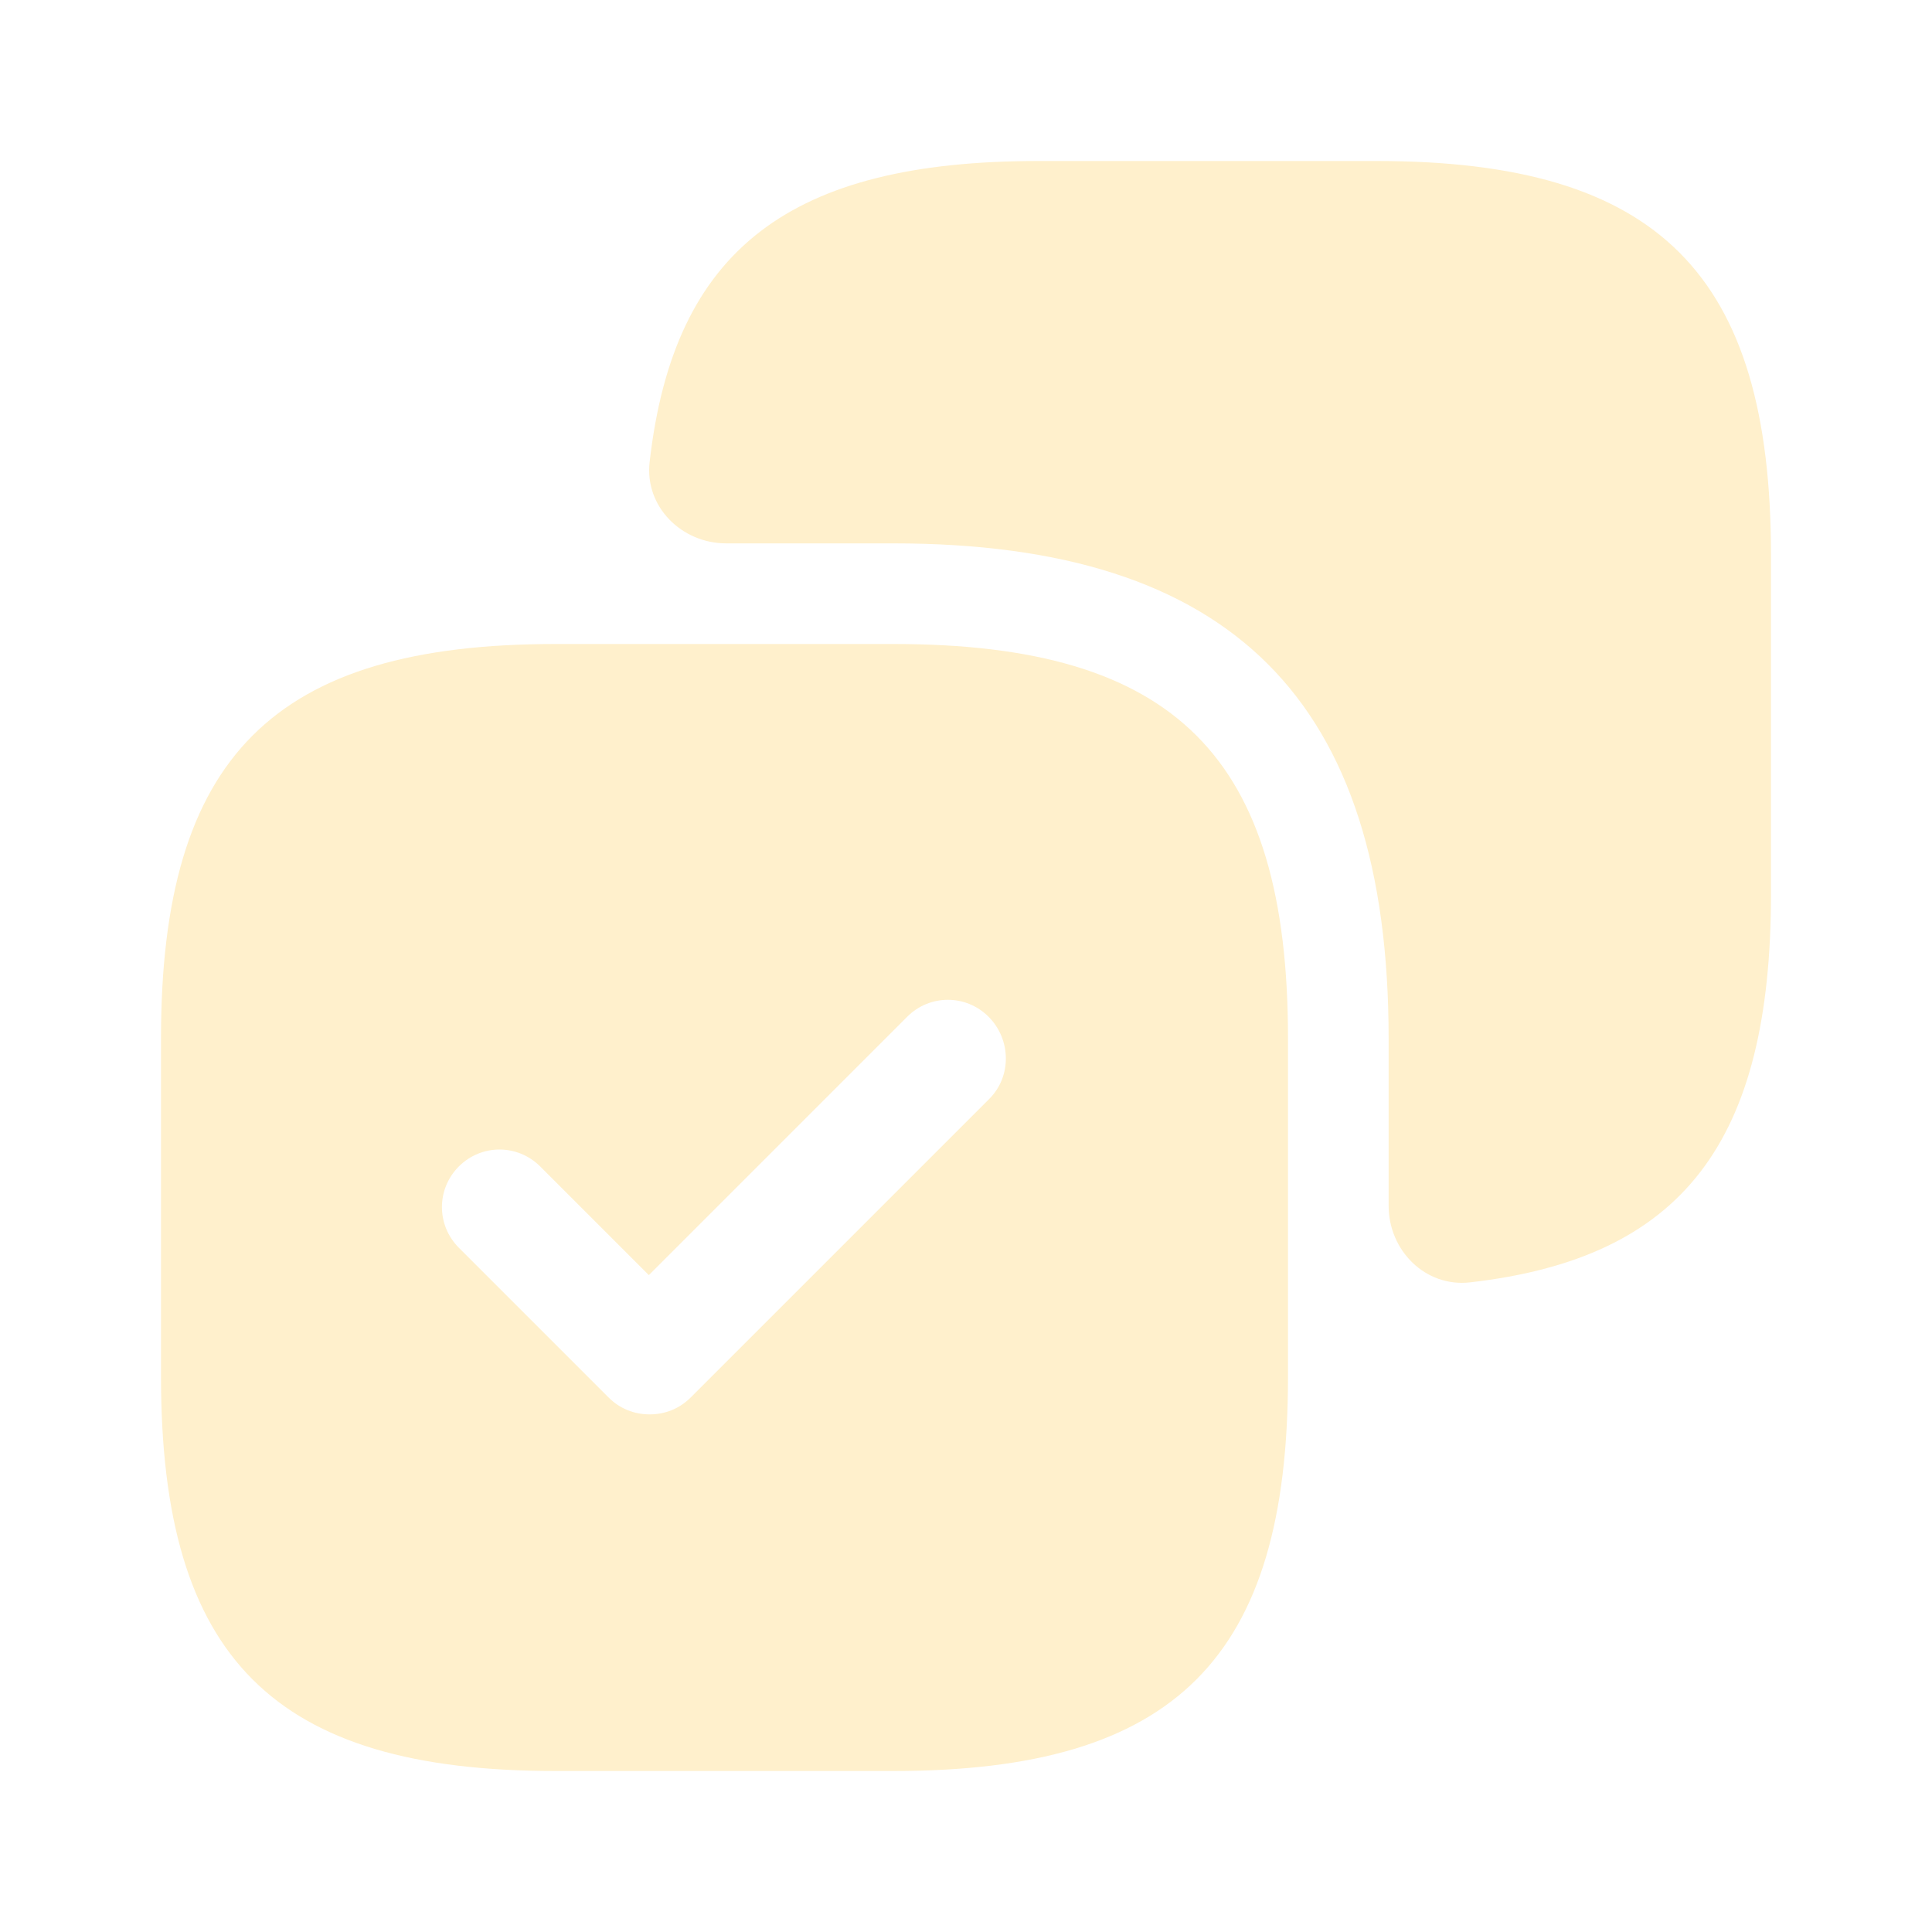
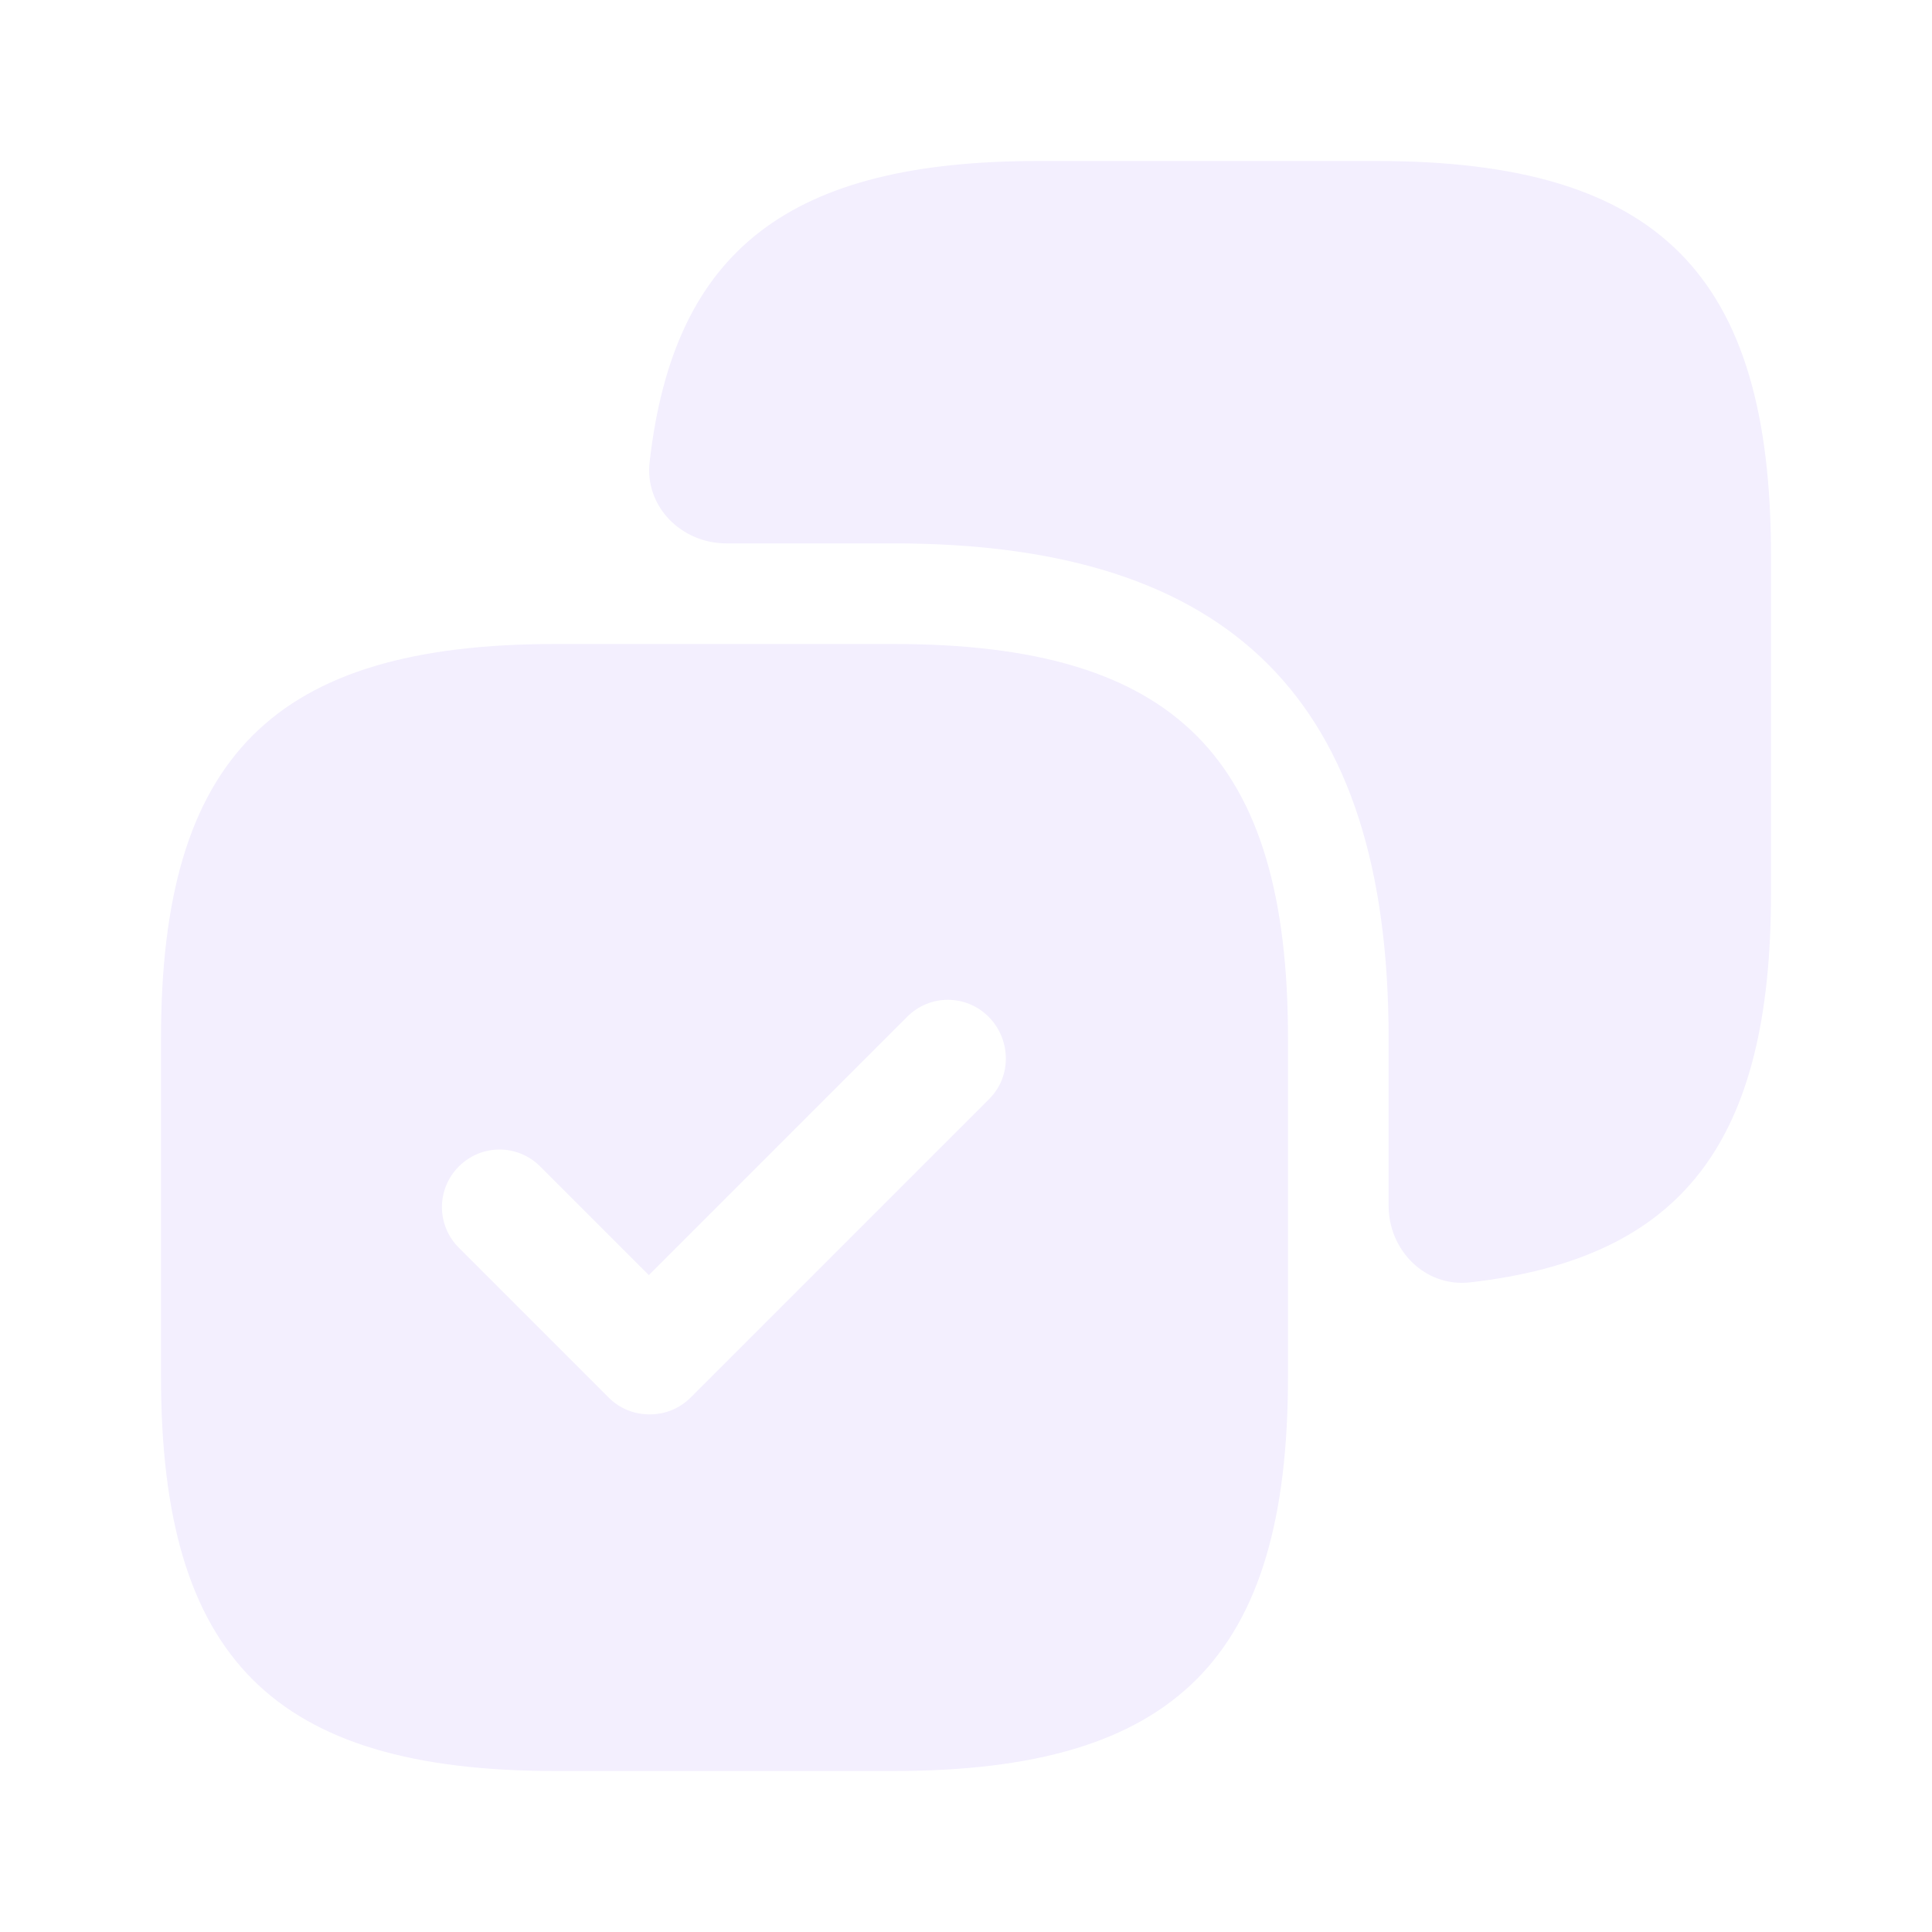
<svg xmlns="http://www.w3.org/2000/svg" width="24" height="24" viewBox="0 0 24 24" fill="none">
-   <path d="M17.1 2H12.9C9.817 2 8.371 3.094 8.07 5.739C8.006 6.292 8.465 6.75 9.022 6.75H11.1C15.3 6.75 17.25 8.7 17.25 12.9V14.978C17.25 15.535 17.707 15.993 18.261 15.93C20.906 15.629 22 14.183 22 11.1V6.9C22 3.4 20.6 2 17.1 2Z" fill="#fff0cc" />
-   <path d="M11.1 8H6.9C3.4 8 2 9.4 2 12.9V17.1C2 20.6 3.4 22 6.9 22H11.1C14.6 22 16 20.6 16 17.1V12.9C16 9.4 14.6 8 11.1 8ZM12.29 13.65L8.58 17.36C8.44 17.5 8.26 17.57 8.07 17.57C7.88 17.57 7.7 17.5 7.56 17.36L5.7 15.5C5.42 15.22 5.42 14.77 5.7 14.49C5.98 14.21 6.43 14.21 6.71 14.49L8.06 15.84L11.27 12.63C11.55 12.35 12 12.35 12.28 12.63C12.56 12.91 12.57 13.37 12.29 13.65Z" fill="#fff0cc" />
+   <path d="M17.1 2H12.9C9.817 2 8.371 3.094 8.07 5.739C8.006 6.292 8.465 6.75 9.022 6.75H11.1C15.3 6.75 17.25 8.7 17.25 12.9V14.978C17.25 15.535 17.707 15.993 18.261 15.93C20.906 15.629 22 14.183 22 11.1V6.9C22 3.4 20.6 2 17.1 2Z" fill="#F3EFFE" />
+   <path d="M11.1 8H6.9C3.4 8 2 9.4 2 12.9V17.1C2 20.6 3.4 22 6.9 22H11.1C14.6 22 16 20.6 16 17.1V12.9C16 9.4 14.6 8 11.1 8ZM12.29 13.65L8.58 17.36C8.44 17.5 8.26 17.57 8.07 17.57C7.88 17.57 7.7 17.5 7.56 17.36L5.7 15.5C5.42 15.22 5.42 14.77 5.7 14.49C5.98 14.21 6.43 14.21 6.71 14.49L8.06 15.84L11.27 12.63C11.55 12.35 12 12.35 12.28 12.63C12.56 12.91 12.57 13.37 12.29 13.65Z" fill="#F3EFFE" />
</svg>
